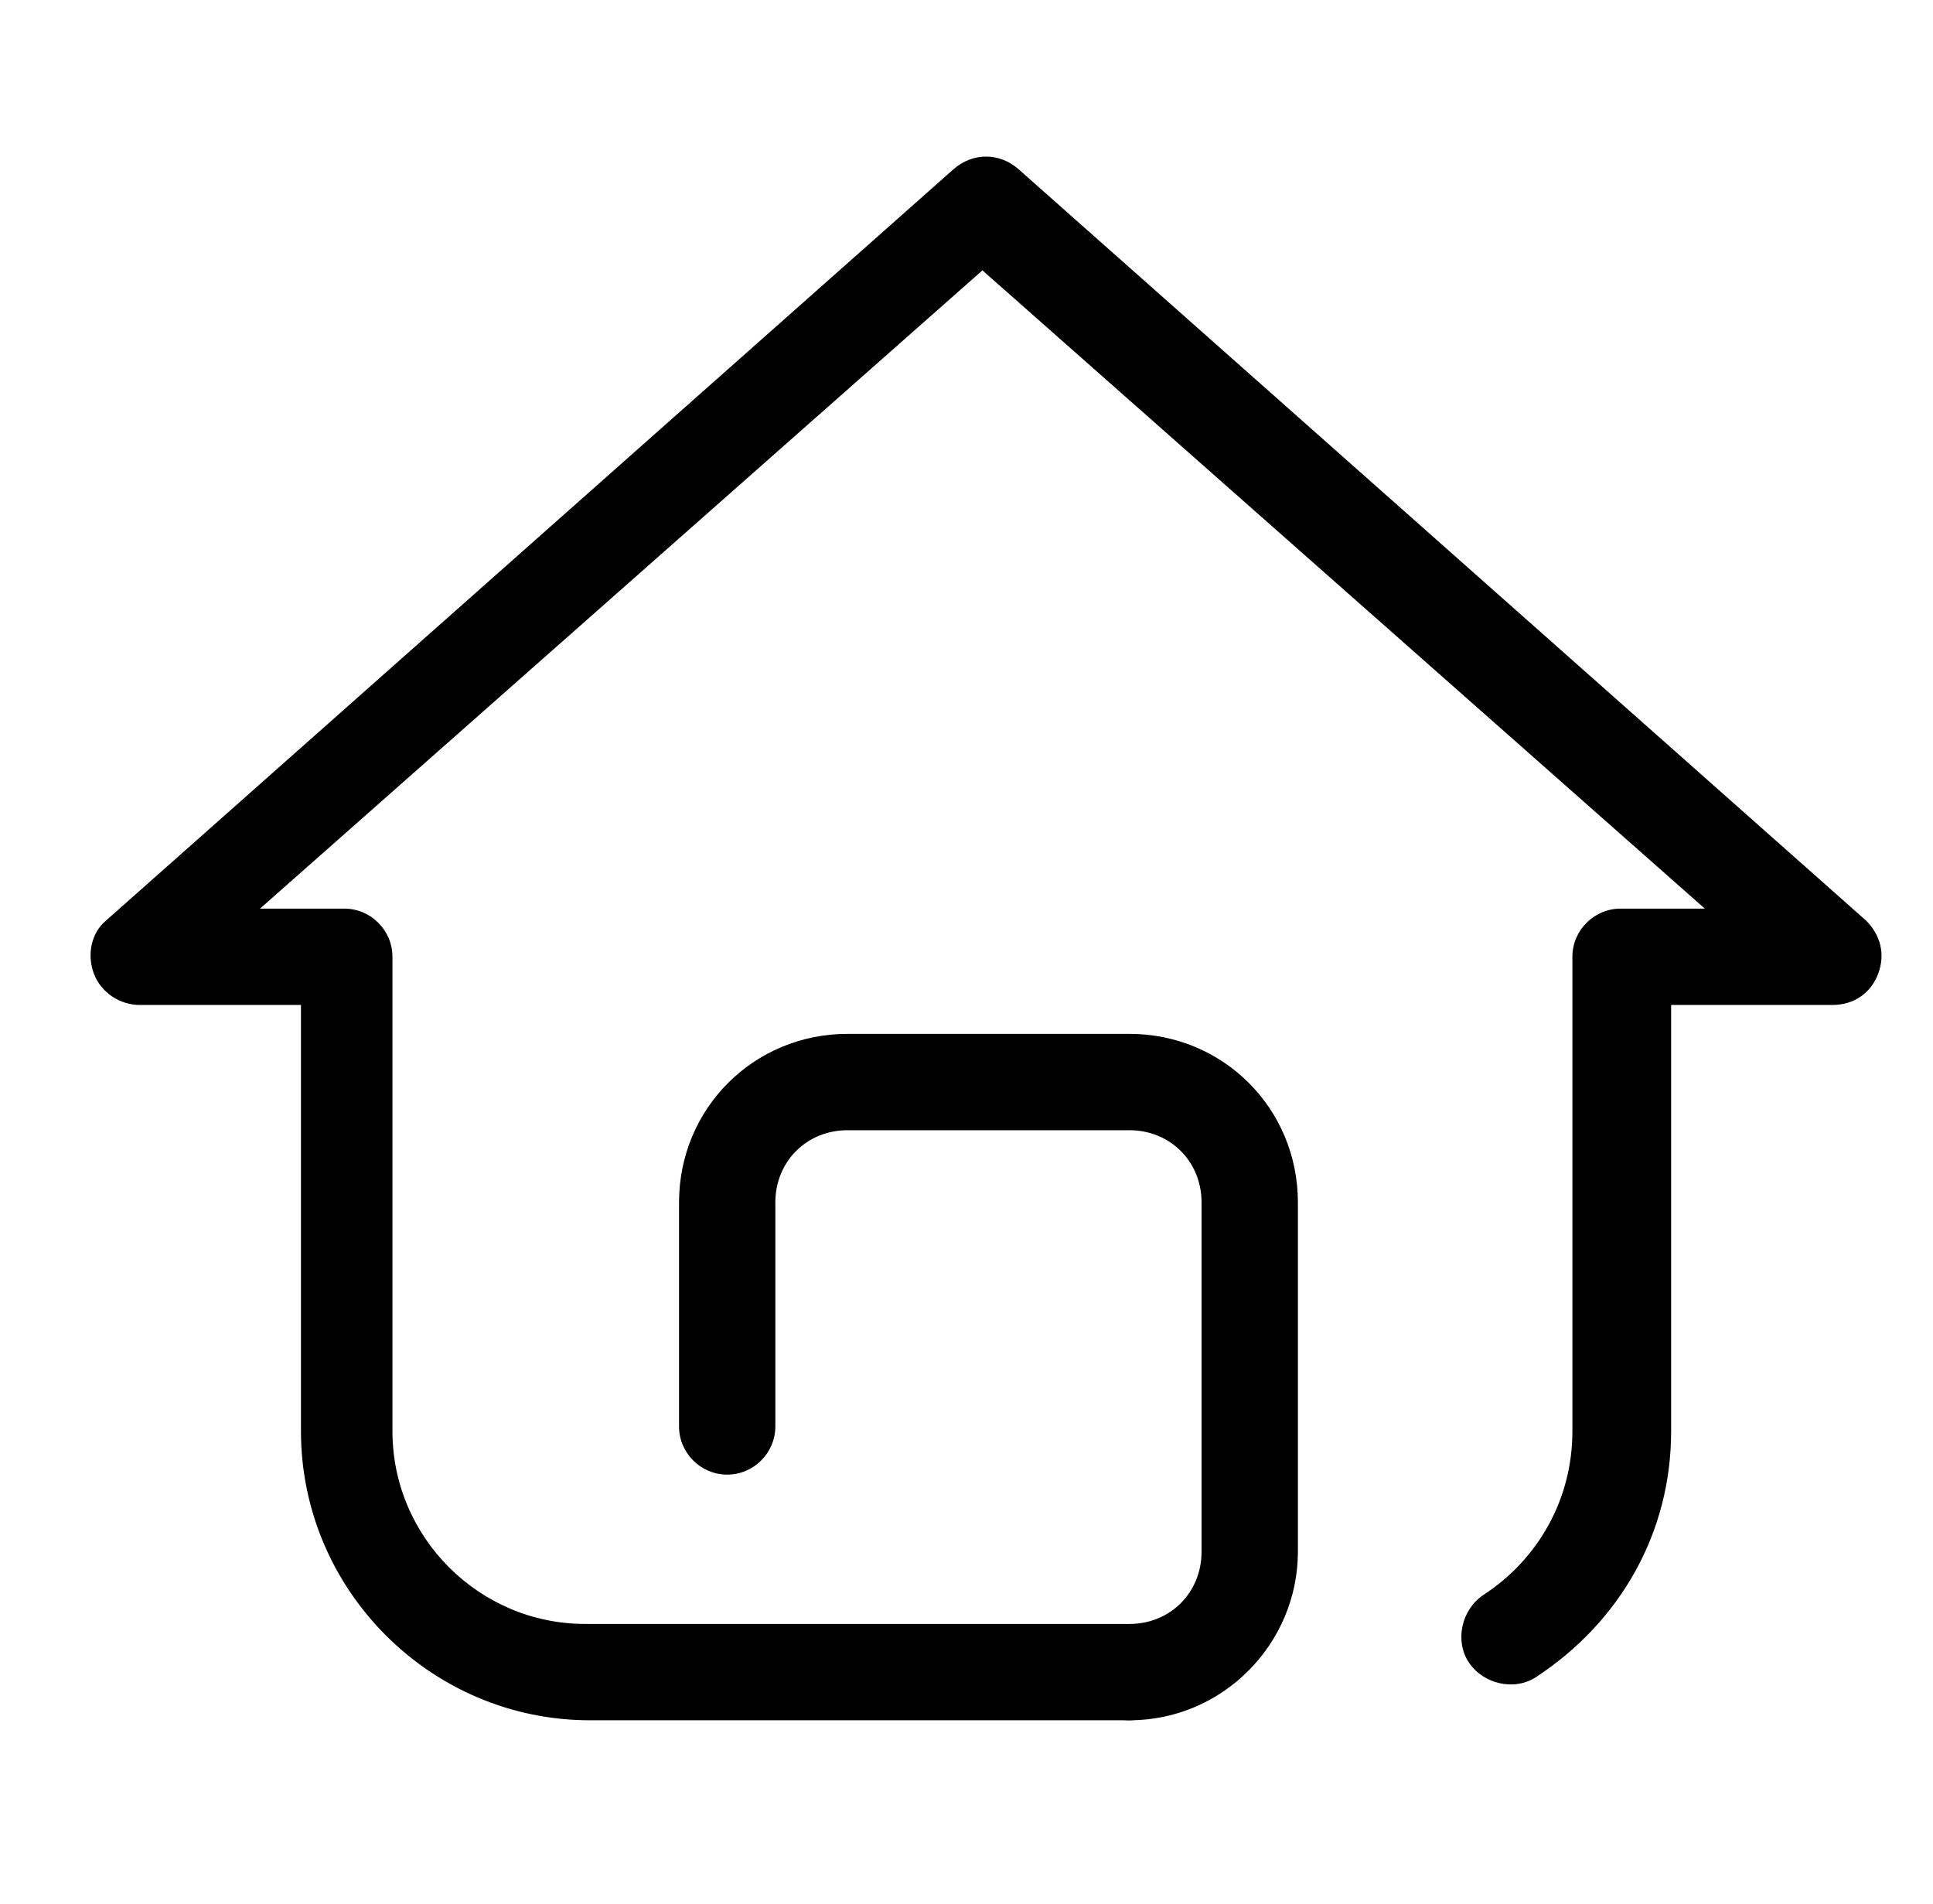
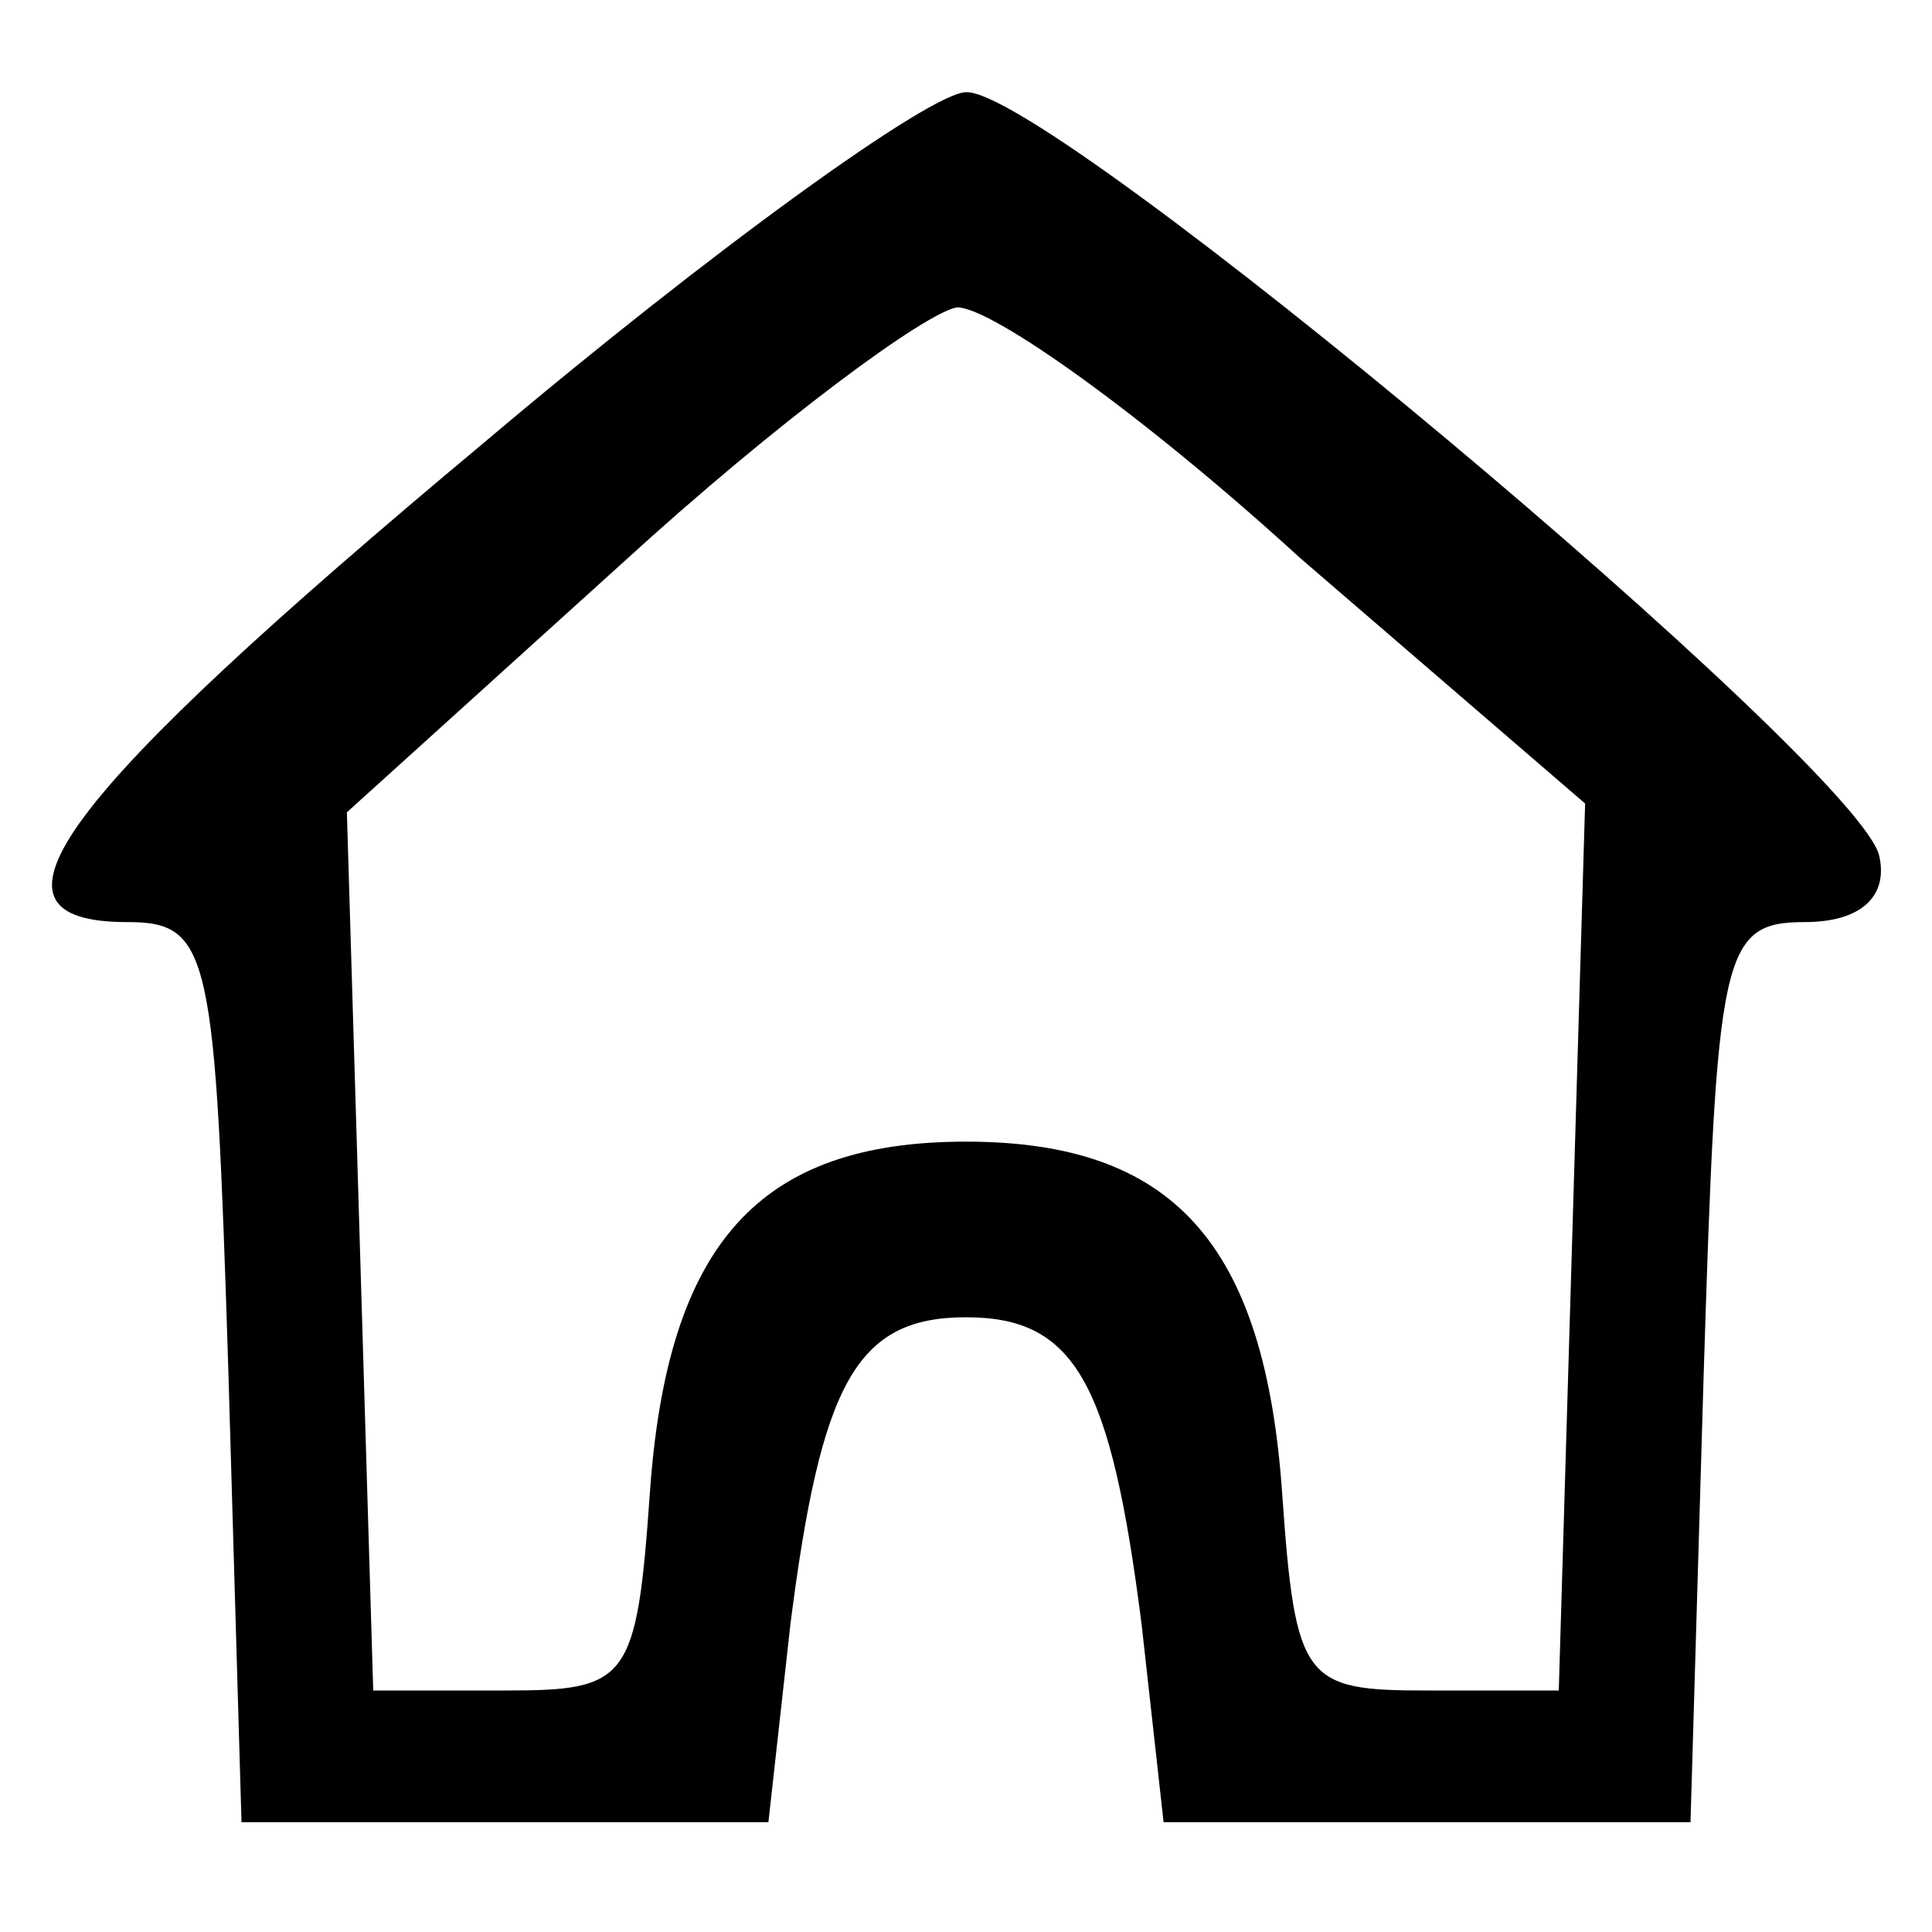
- <svg xmlns="http://www.w3.org/2000/svg" t="1570863118050" class="icon" viewBox="0 0 1040 1024" version="1.1" p-id="4680" width="203.125" height="200">
-   <defs>
-     <style type="text/css" />
-   </defs>
-   <path d="M607.601 925.363h-290.209c-85.506 0-155.468-69.962-155.468-155.468v-229.314h-86.801c-10.365 0-20.731-6.479-24.615-16.842s-1.294-22.026 6.479-28.502l456.037-404.214c10.365-9.068 24.615-9.068 34.981 0l456.037 404.214c7.773 7.773 10.365 18.139 6.479 28.502s-12.955 16.842-24.615 16.842h-86.801v229.314c0 54.414-27.204 102.352-72.553 132.146-11.662 7.773-28.502 3.888-36.274-7.773-7.773-11.662-3.888-28.502 7.773-36.274 29.798-19.435 47.936-51.826 47.936-88.098v-255.227c0-14.253 11.662-25.908 25.908-25.908h45.342l-388.67-343.325-388.67 343.325h45.342c14.253 0 25.908 11.662 25.908 25.908v255.227c0 57.005 46.64 103.645 103.645 103.645h290.209c14.253 0 25.908 11.662 25.908 25.908s-9.068 25.908-23.323 25.908z" p-id="4681" />
-   <path d="M607.601 925.363c-14.253 0-25.908-11.662-25.908-25.908s11.662-25.908 25.908-25.908c22.026 0 38.866-16.842 38.866-38.866v-187.856c0-22.026-16.842-38.866-38.866-38.866h-151.582c-22.026 0-38.866 16.842-38.866 38.866v120.49c0 14.253-11.662 25.908-25.908 25.908s-25.908-11.662-25.908-25.908v-120.49c0-50.528 40.161-90.691 90.691-90.691h151.582c50.528 0 90.691 40.161 90.691 90.691v187.856c0 49.23-40.161 90.691-90.691 90.691z" p-id="4682" />
+ <svg xmlns="http://www.w3.org/2000/svg" version="1.0" width="44pt" height="44pt" viewBox="0 0 44 44" preserveAspectRatio="xMidYMid meet">
+   <g transform="translate(0,44) scale(0.1,-0.1)" fill="#000000" stroke="none">
+     <path d="M110 339 c-97 -81 -118 -109 -81 -109 19 0 20 -7 23 -102 l3 -103 60 0 60 0 5 45 c7 55 15 70 40 70 25 0 33 -15 40 -70 l5 -45 60 0 60 0 3 102 c3 96 4 103 23 103 13 0 19 6 17 15 -4 20 -189 175 -208 174 -8 0 -58 -36 -110 -80z m186 -26 l65 -56 -3 -101 -3 -101 -30 0 c-28 0 -30 2 -33 45 -4 57 -25 80 -72 80 -47 0 -68 -23 -72 -80 -3 -43 -5 -45 -33 -45 l-30 0 -3 100 -3 100 63 57 c35 32 69 57 76 58 8 0 43 -25 78 -57z" />
+   </g>
</svg>
